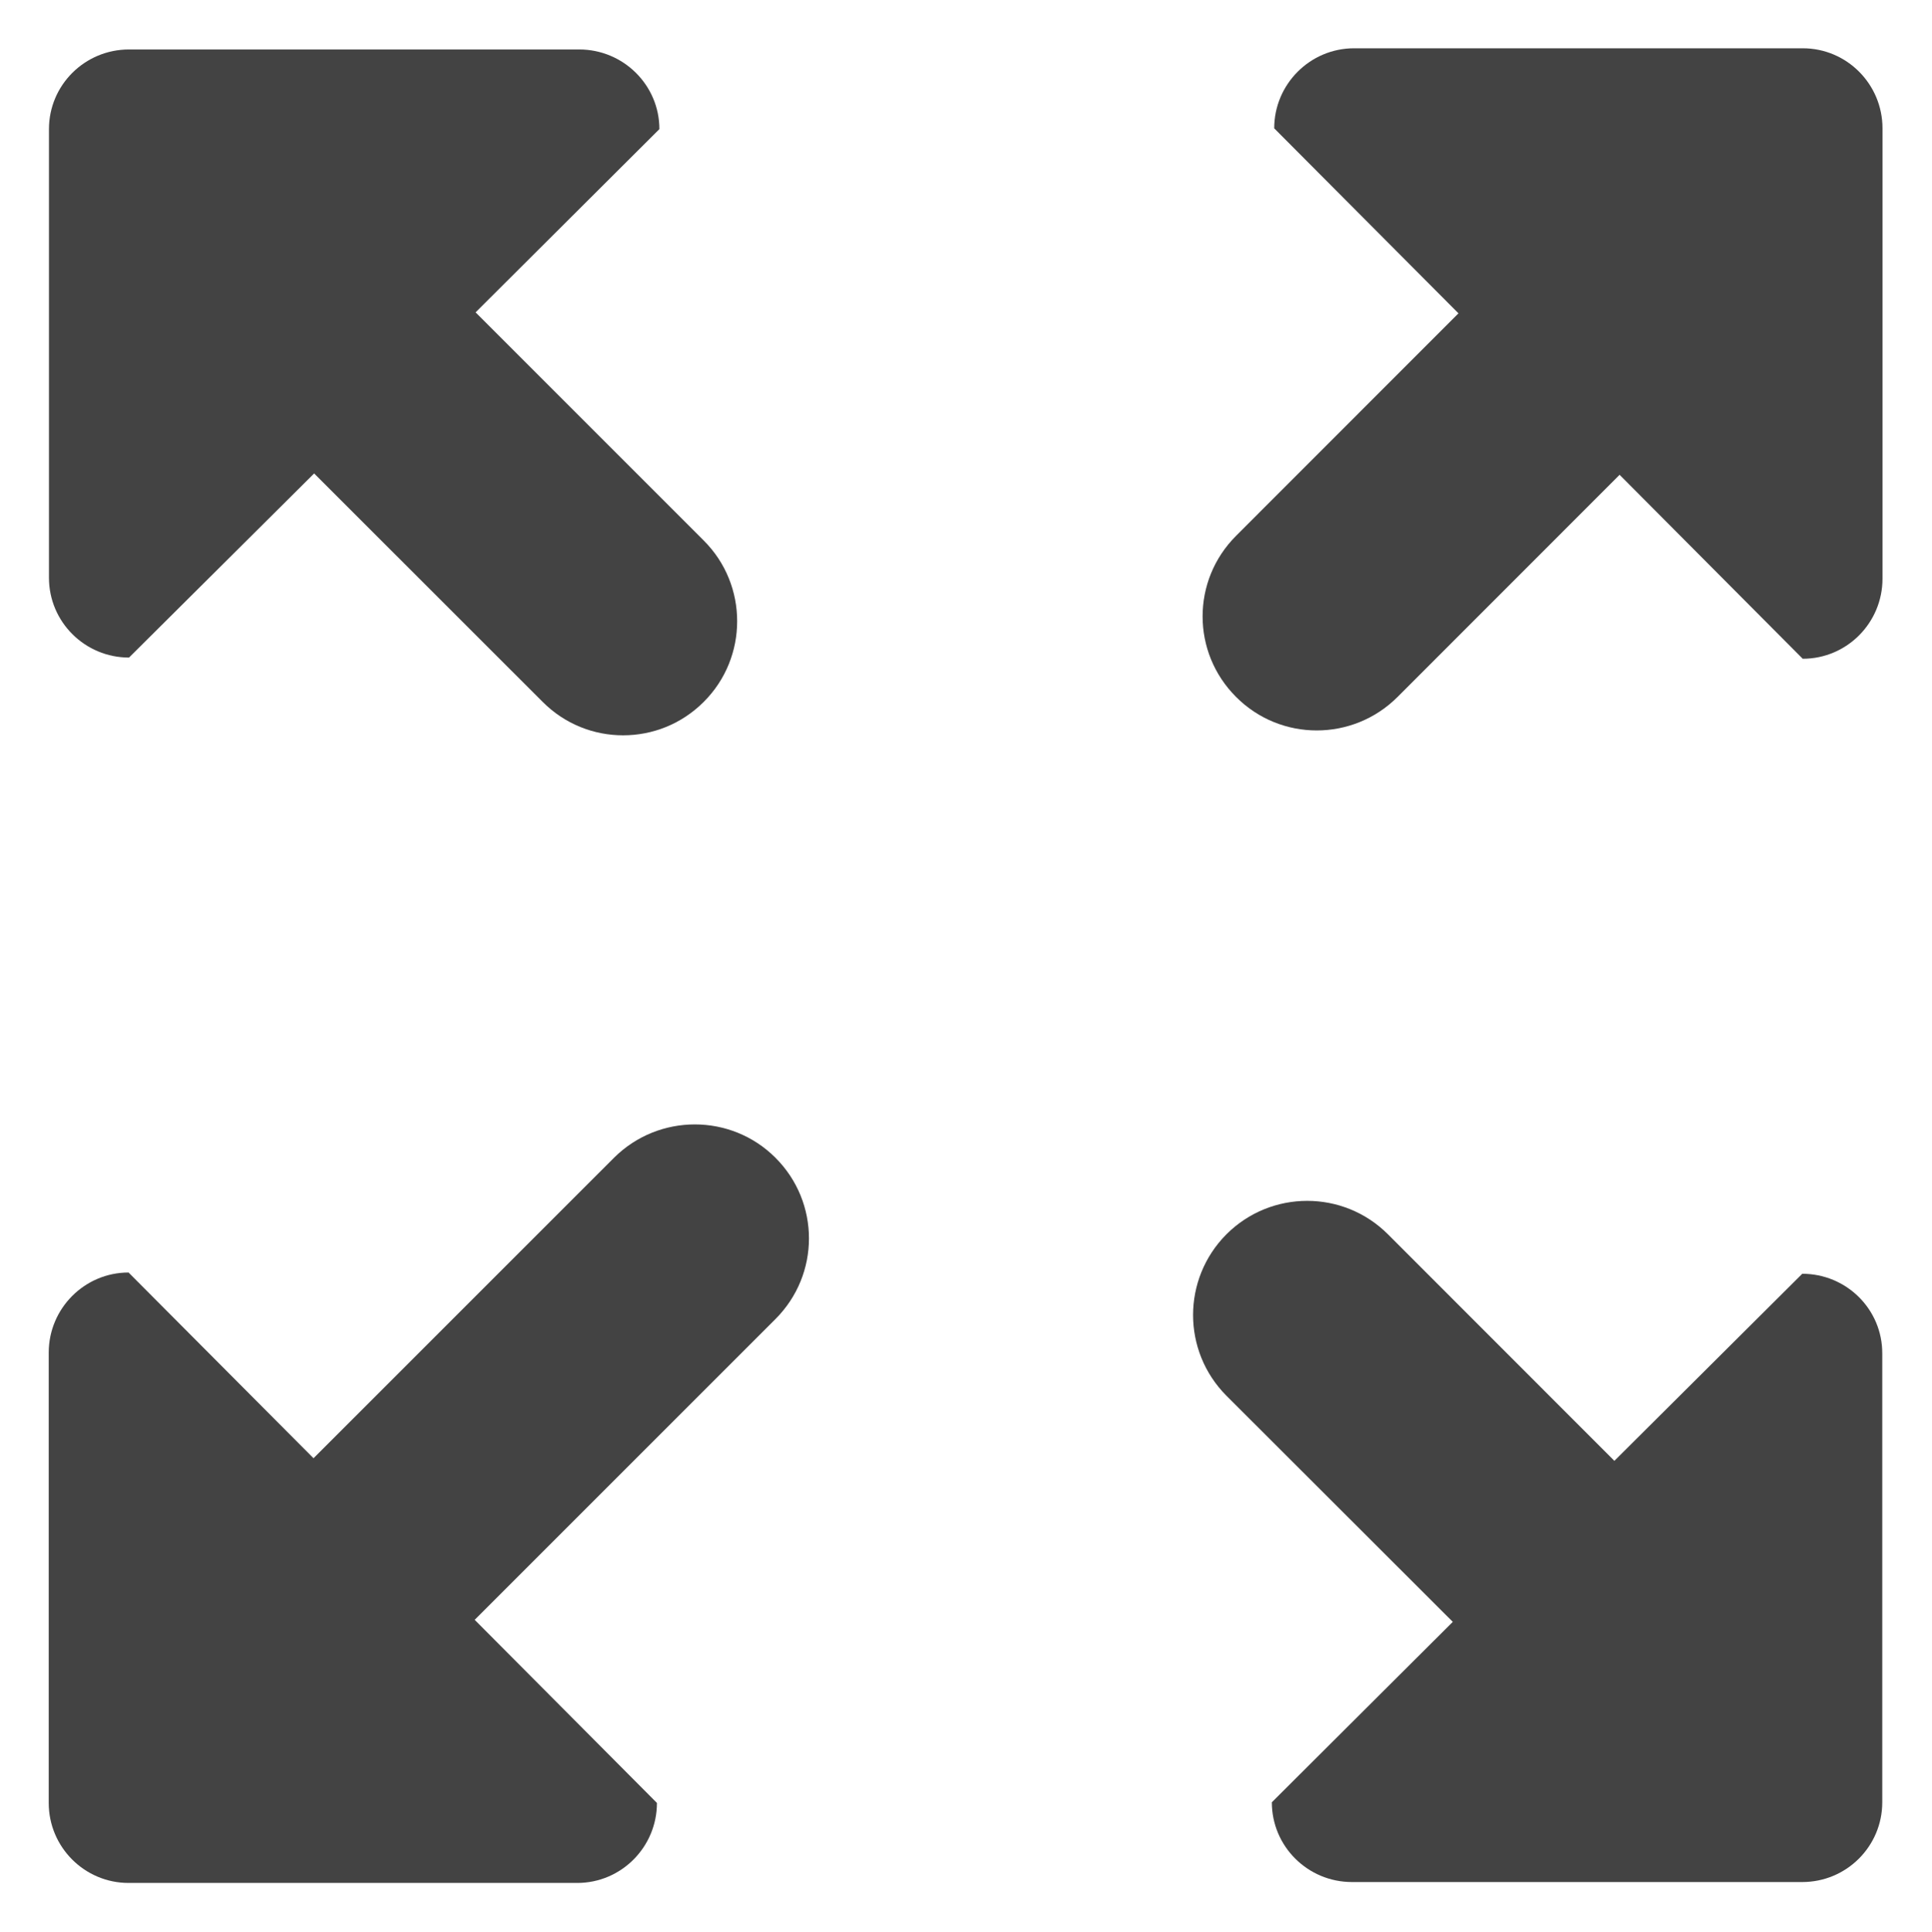
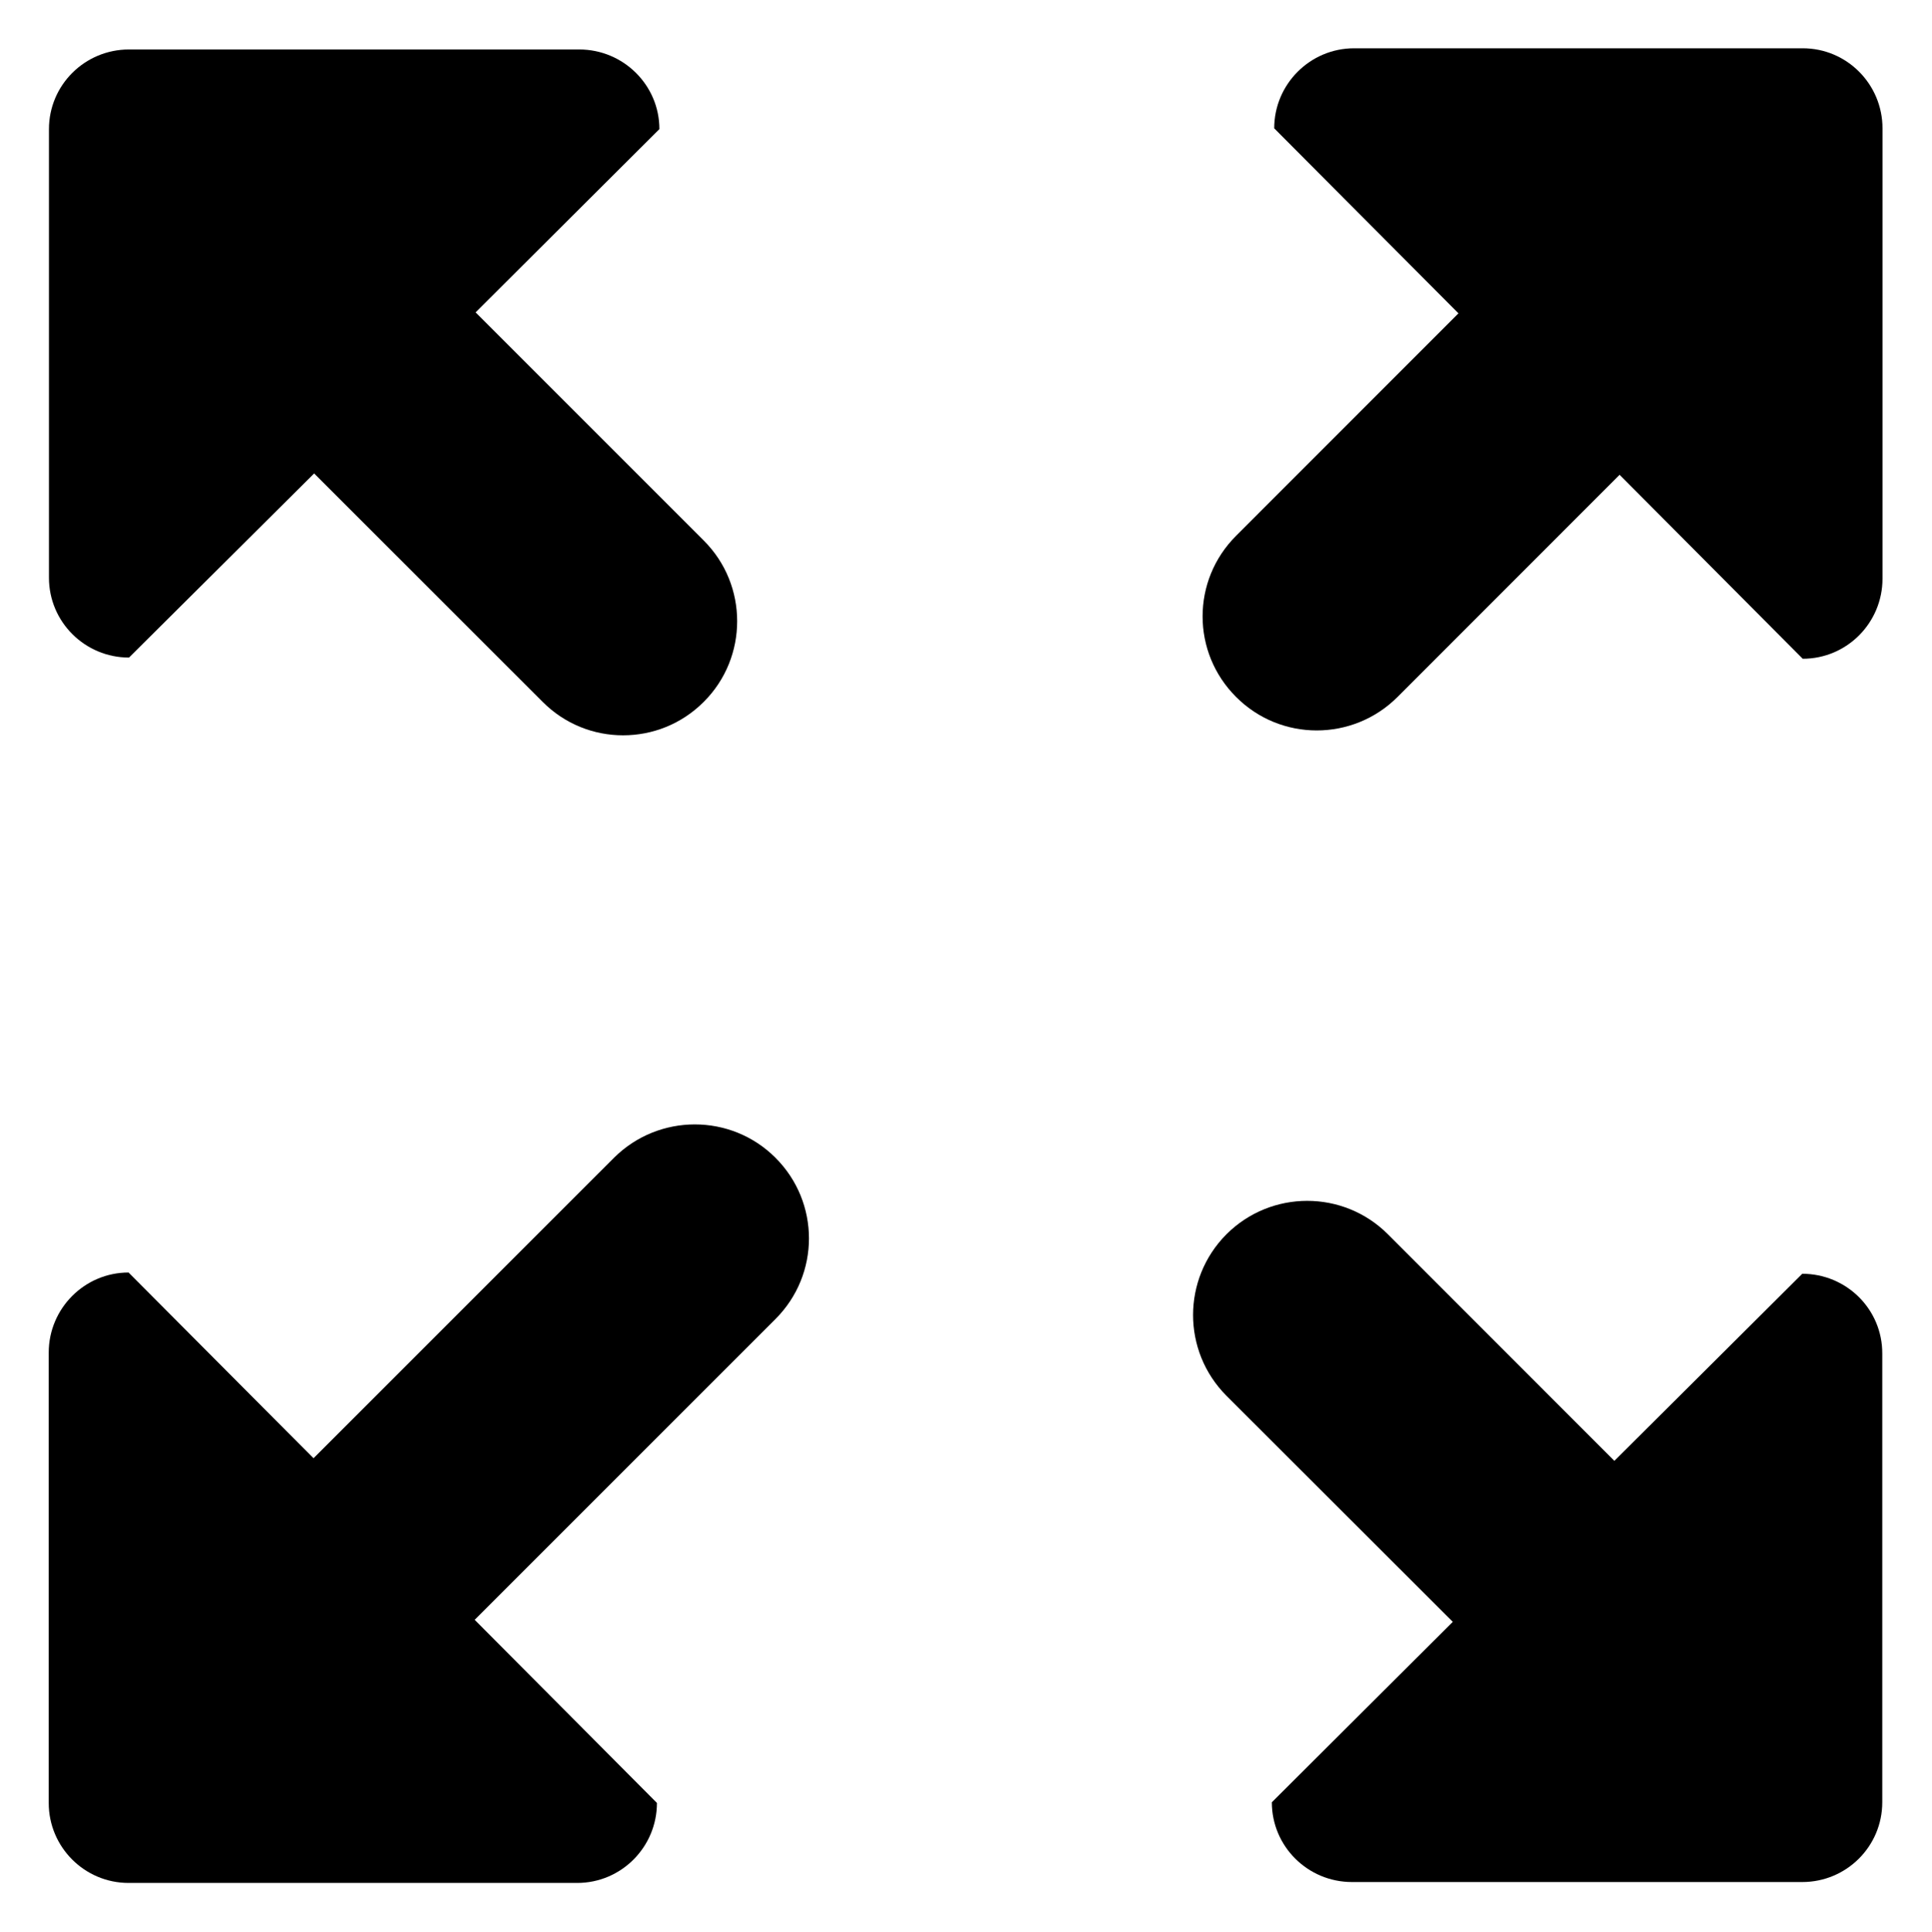
<svg xmlns="http://www.w3.org/2000/svg" version="1.1" id="Layer_1" x="0px" y="0px" width="283.465px" height="283.465px" viewBox="0 0 283.465 283.465" enable-background="new 0 0 283.465 283.465" xml:space="preserve">
-   <g>
-     <g transform="translate(1, 0)">
-       <path fill="#434343" d="M263.604,7.087h-65.848c-6.471,0-11.727,5.281-11.727,11.75l27.044,27.152l-32.632,32.649    c-3.276,3.27-4.923,7.543-4.923,11.834s1.646,8.565,4.923,11.833c6.52,6.545,17.131,6.545,23.685,0l32.6-32.615l26.878,27.002    c6.485,0,11.708-5.28,11.708-11.759V18.838C275.312,12.368,270.089,7.087,263.604,7.087L263.604,7.087z" />
-       <path fill="#434343" d="M263.535,186.964l-27.576,27.46l-33.229-33.248c-6.554-6.553-17.164-6.553-23.719,0    c-6.52,6.554-6.52,17.132,0,23.686l33.231,33.196l-26.561,26.479c0,6.471,5.271,11.709,11.759,11.709h66.096    c6.487,0,11.742-5.238,11.742-11.709v-65.848C275.312,192.186,270.022,186.964,263.535,186.964L263.535,186.964z" />
-       <path fill="#434343" d="M68.807,45.848l26.978-26.895c0-6.471-5.297-11.692-11.768-11.692h-66.08    c-6.486,0-11.75,5.223-11.75,11.692V84.8c0,6.487,5.28,11.718,11.75,11.718l27.169-27.026l33.529,33.514    c3.269,3.293,7.544,4.923,11.817,4.923c4.316,0,8.574-1.63,11.858-4.923c6.52-6.52,6.52-17.131,0-23.651L68.807,45.848    L68.807,45.848z" />
-       <path fill="#434343" d="M89.131,169.932L45.015,214.04L17.87,186.78c-6.453,0-11.717,5.271-11.717,11.759v66.097    c0,6.486,5.264,11.742,11.717,11.742h65.855c6.462,0,11.7-5.272,11.7-11.742l-26.752-26.878l44.143-44.142    c6.562-6.555,6.562-17.133,0-23.686C106.295,163.413,95.685,163.413,89.131,169.932L89.131,169.932z" />
+   <defs id="defs222" />
+   <g id="g217" style="fill:#000000">
+     <g transform="translate(1, 0)" id="g215" style="fill:#000000">
+       <path fill="#434343" d="M263.604,7.087h-65.848c-6.471,0-11.727,5.281-11.727,11.75l27.044,27.152l-32.632,32.649    c-3.276,3.27-4.923,7.543-4.923,11.834s1.646,8.565,4.923,11.833c6.52,6.545,17.131,6.545,23.685,0l32.6-32.615l26.878,27.002    c6.485,0,11.708-5.28,11.708-11.759V18.838C275.312,12.368,270.089,7.087,263.604,7.087L263.604,7.087z" id="path207" style="fill:#000000" />
+       <path fill="#434343" d="M263.535,186.964l-27.576,27.46l-33.229-33.248c-6.554-6.553-17.164-6.553-23.719,0    c-6.52,6.554-6.52,17.132,0,23.686l33.231,33.196l-26.561,26.479c0,6.471,5.271,11.709,11.759,11.709h66.096    c6.487,0,11.742-5.238,11.742-11.709v-65.848C275.312,192.186,270.022,186.964,263.535,186.964L263.535,186.964z" id="path209" style="fill:#000000" />
+       <path fill="#434343" d="M68.807,45.848l26.978-26.895c0-6.471-5.297-11.692-11.768-11.692h-66.08    c-6.486,0-11.75,5.223-11.75,11.692V84.8c0,6.487,5.28,11.718,11.75,11.718l27.169-27.026l33.529,33.514    c3.269,3.293,7.544,4.923,11.817,4.923c4.316,0,8.574-1.63,11.858-4.923c6.52-6.52,6.52-17.131,0-23.651L68.807,45.848    L68.807,45.848z" id="path211" style="fill:#000000" />
+       <path fill="#434343" d="M89.131,169.932L45.015,214.04L17.87,186.78c-6.453,0-11.717,5.271-11.717,11.759v66.097    c0,6.486,5.264,11.742,11.717,11.742h65.855c6.462,0,11.7-5.272,11.7-11.742l-26.752-26.878l44.143-44.142    c6.562-6.555,6.562-17.133,0-23.686C106.295,163.413,95.685,163.413,89.131,169.932L89.131,169.932z" id="path213" style="fill:#000000" />
    </g>
  </g>
</svg>
